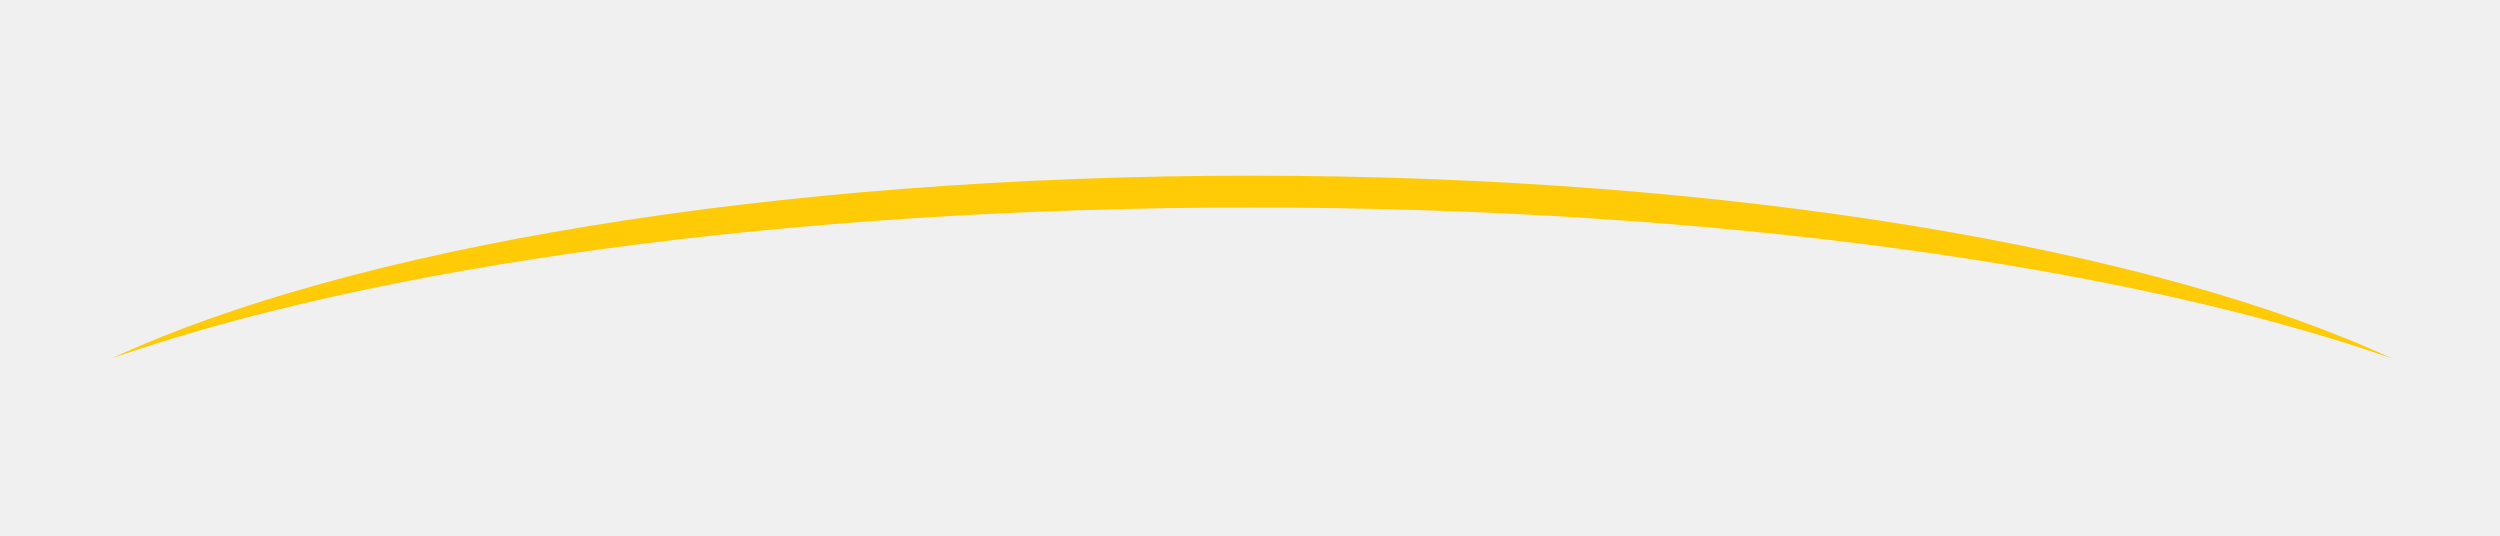
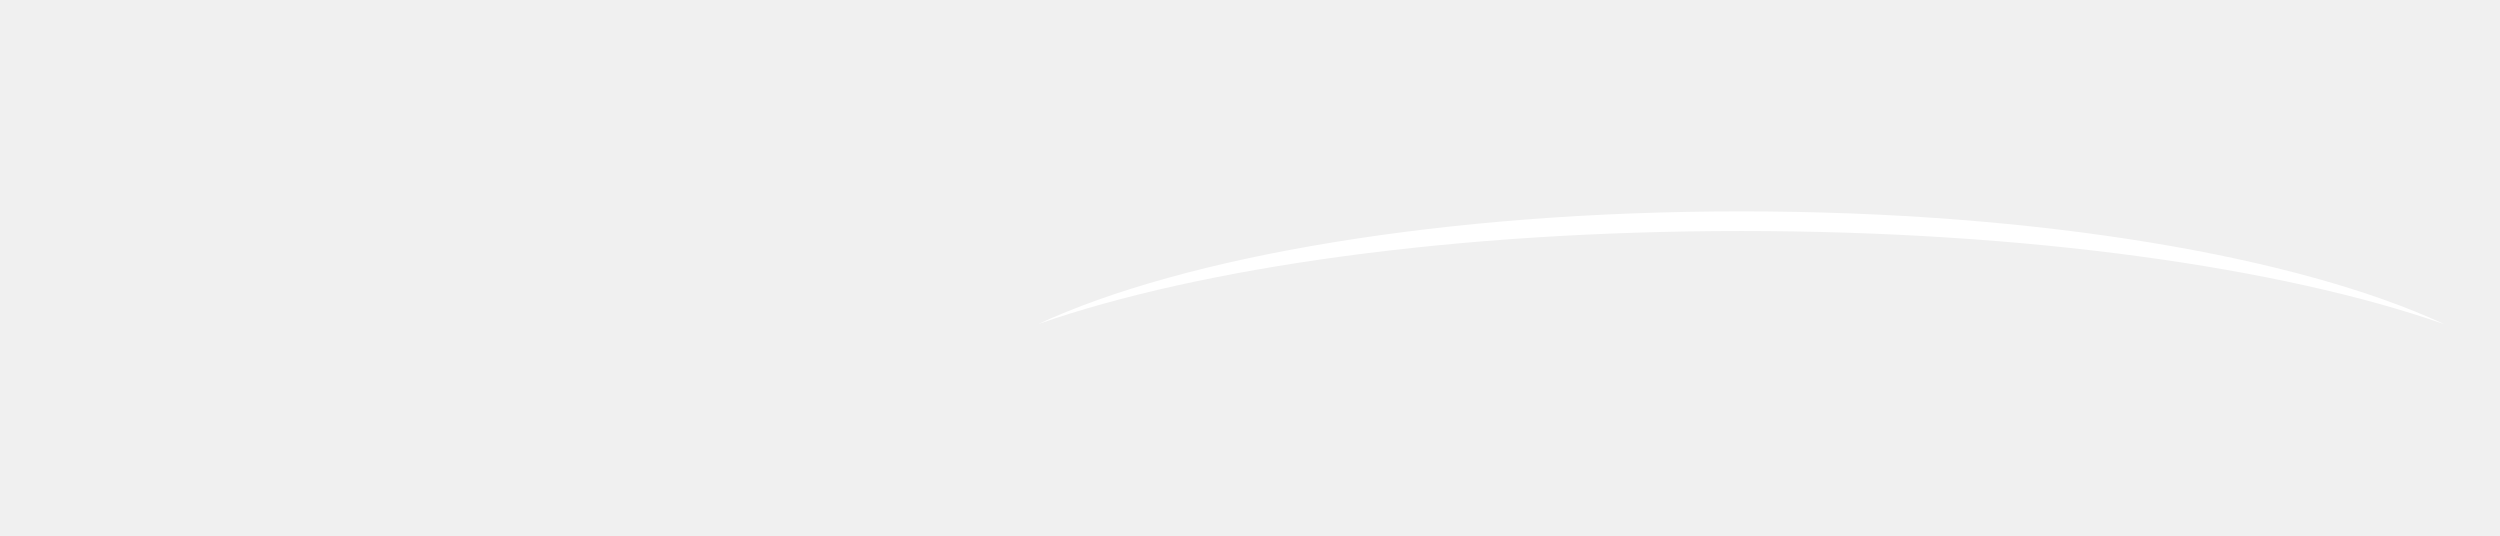
<svg xmlns="http://www.w3.org/2000/svg" id="Layer_1" version="1.1" viewBox="0 0 444 95.09">
  <defs>
    <style>
      .st0 {
-         fill: #ffcb06;
+         fill: #fff;
      }
    </style>
  </defs>
-   <path class="st0" d="M424.8,63.65c-46.67-16.3-120.01-26.8-202.49-26.8S66.52,47.35,19.84,63.64c42-19.48,116.97-32.44,202.47-32.44s160.48,12.97,202.49,32.45h0Z" />
+   <path class="st0" d="M434.03,57.55c-28.77-10.05-73.97-16.52-124.81-16.52s-96.03,6.47-124.8,16.51c25.89-12.01,72.1-20,124.8-20s98.92,7.99,124.81,20h0Z" />
</svg>
